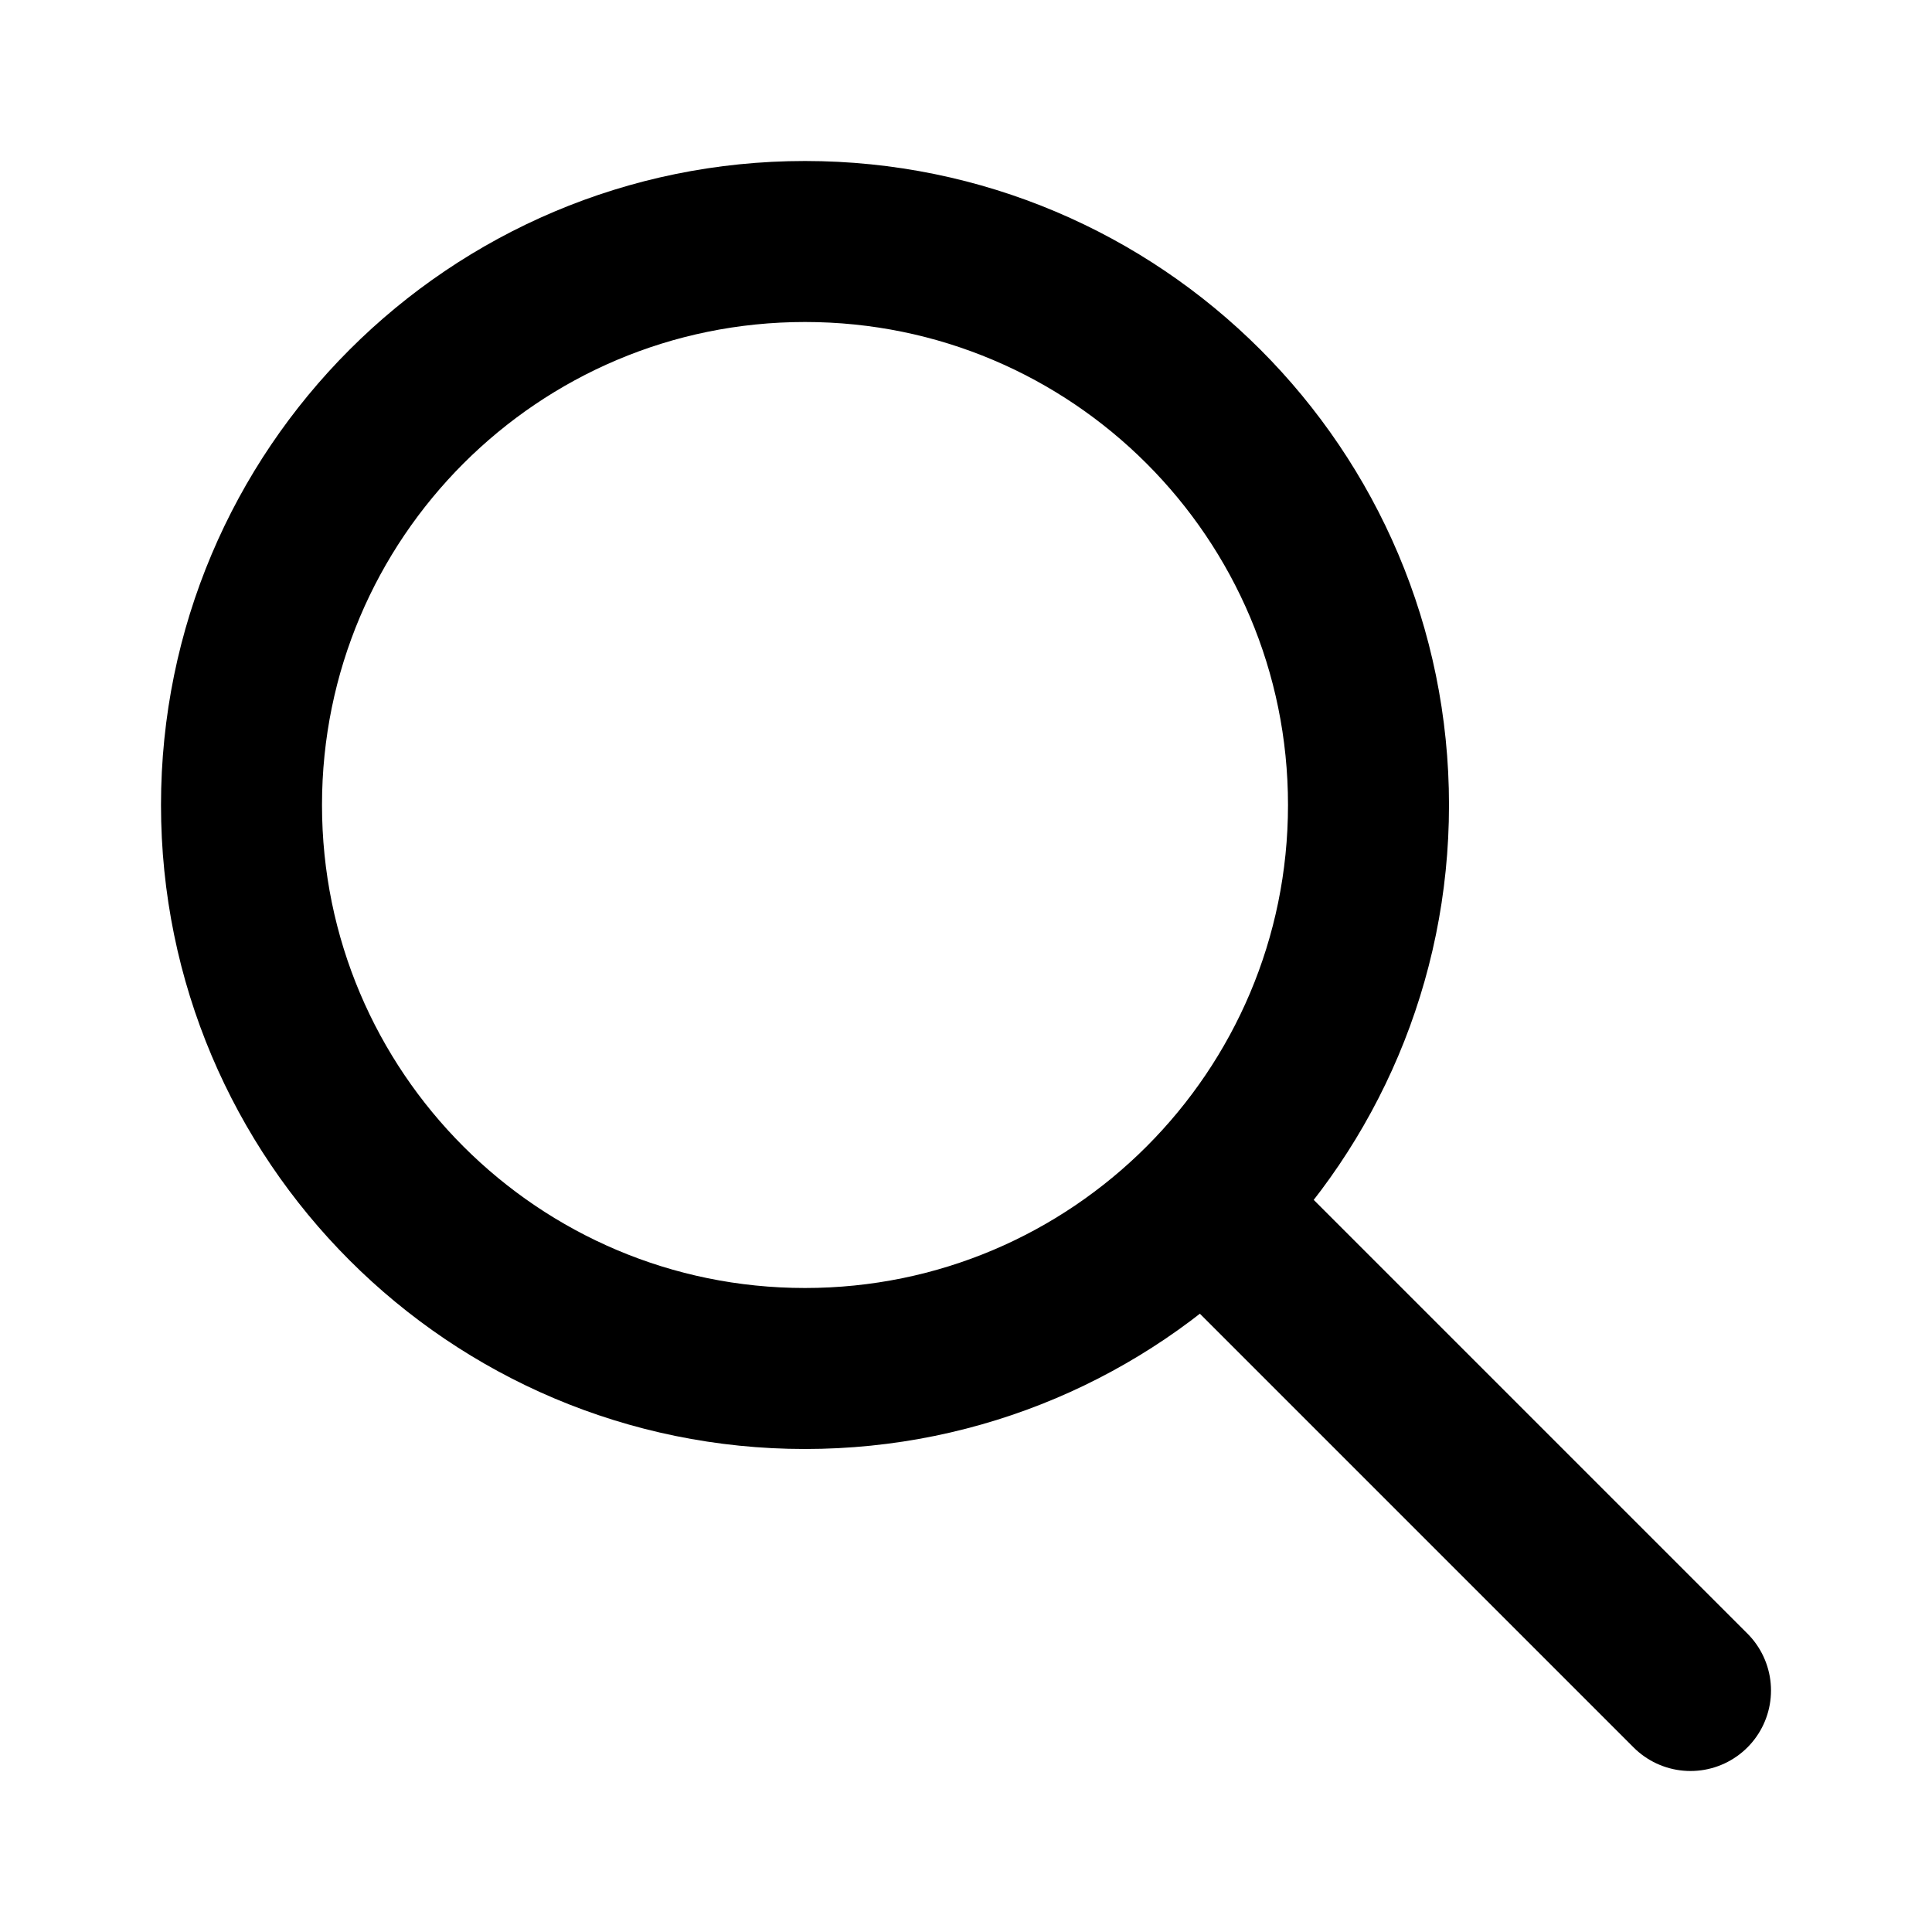
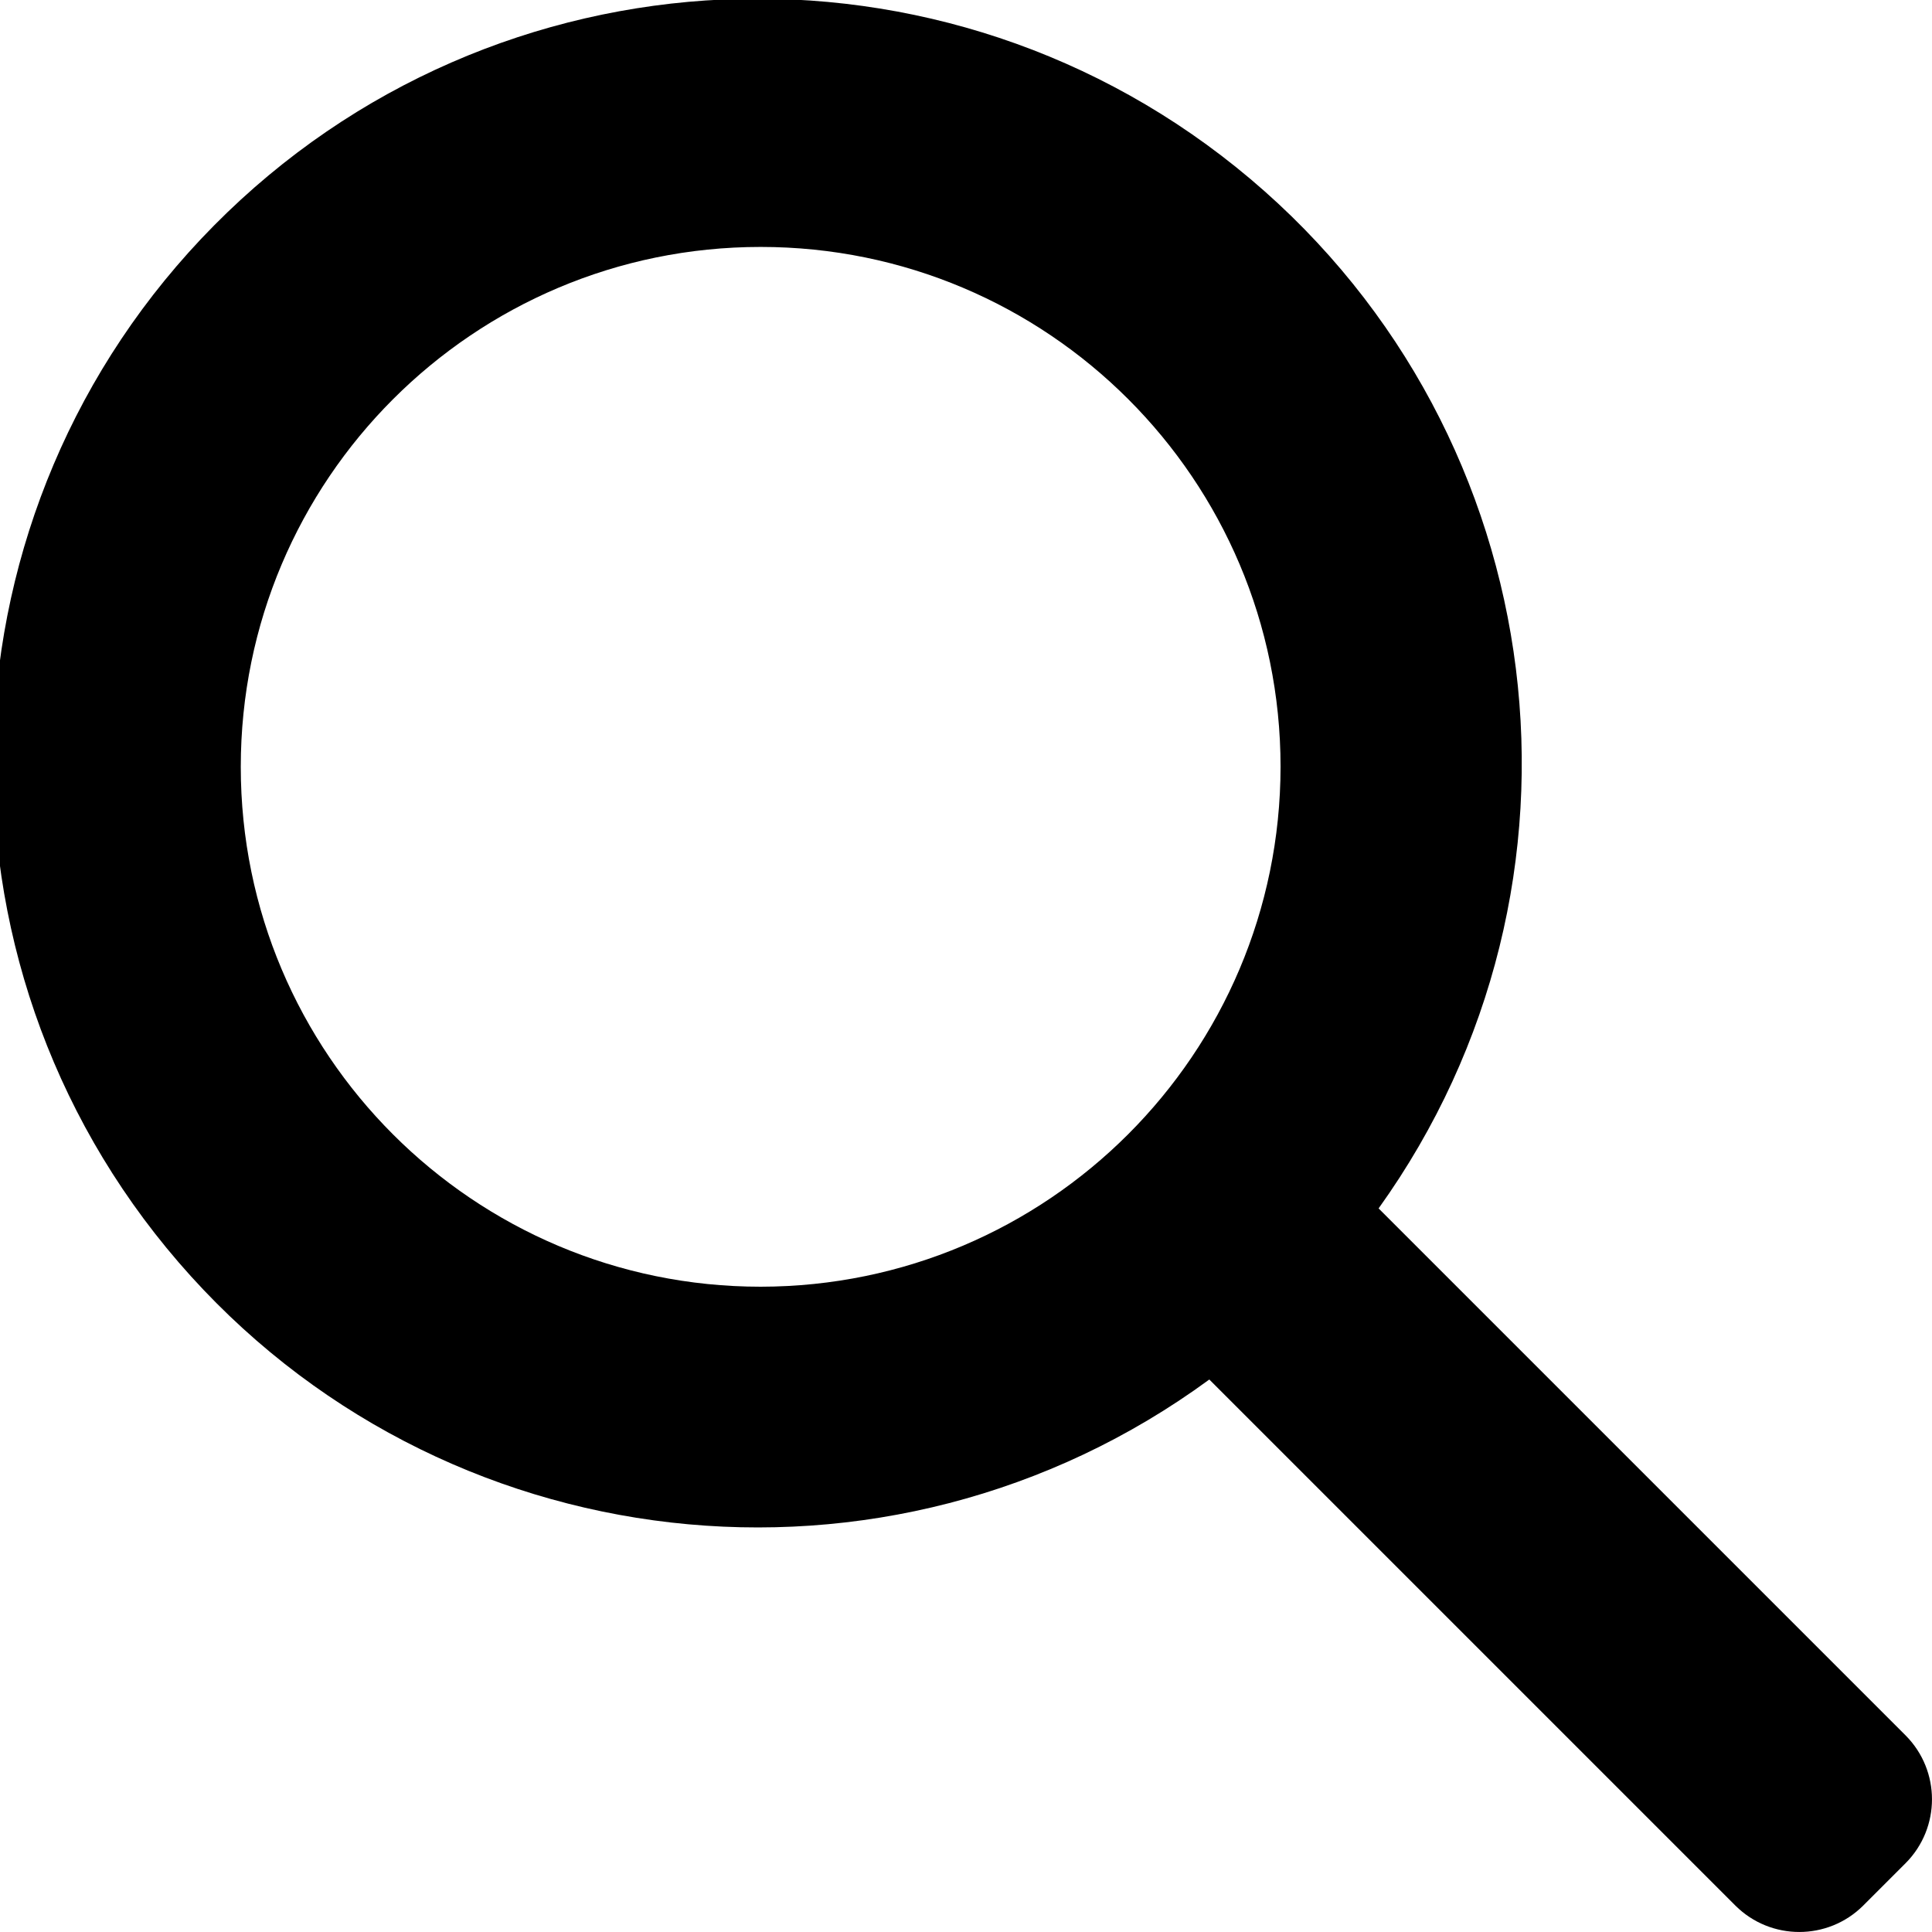
- <svg xmlns="http://www.w3.org/2000/svg" class="icon icon-tabler icon-tabler-search" width="24" height="24" viewBox="0 0 24 24" stroke-width="2" stroke="currentColor" fill="none" stroke-linecap="round" stroke-linejoin="round">
-   <path stroke="none" d="M0 0h24v24H0z" fill="none" />
-   <path d="M10 10m-7 0a7 7 0 1 0 14 0a7 7 0 1 0 -14 0" />
-   <path d="M21 21l-6 -6" />
+ <svg xmlns="http://www.w3.org/2000/svg" data-name="Magnifying glass" viewBox="0 0 32 32" class="SearchInputstyles__SearchIcon-sc-1r59ztq-1 hLpYTP" width="18" role="presentation" alt="" data-testid="MagnifyingGlassIcon" size="18" color="currentColor">
+   <path d="M31.564 28.745l-8.73-8.73a12.66 12.66 0 1 0-2.804 2.834l8.715 8.715a1.5 1.5 0 0 0 2.114 0l.705-.705a1.5 1.5 0 0 0 0-2.114zm-18.966-7.433A8.611 8.611 0 1 1 21.21 12.7a8.62 8.62 0 0 1-8.612 8.612z" fill="currentColor" />
</svg>
